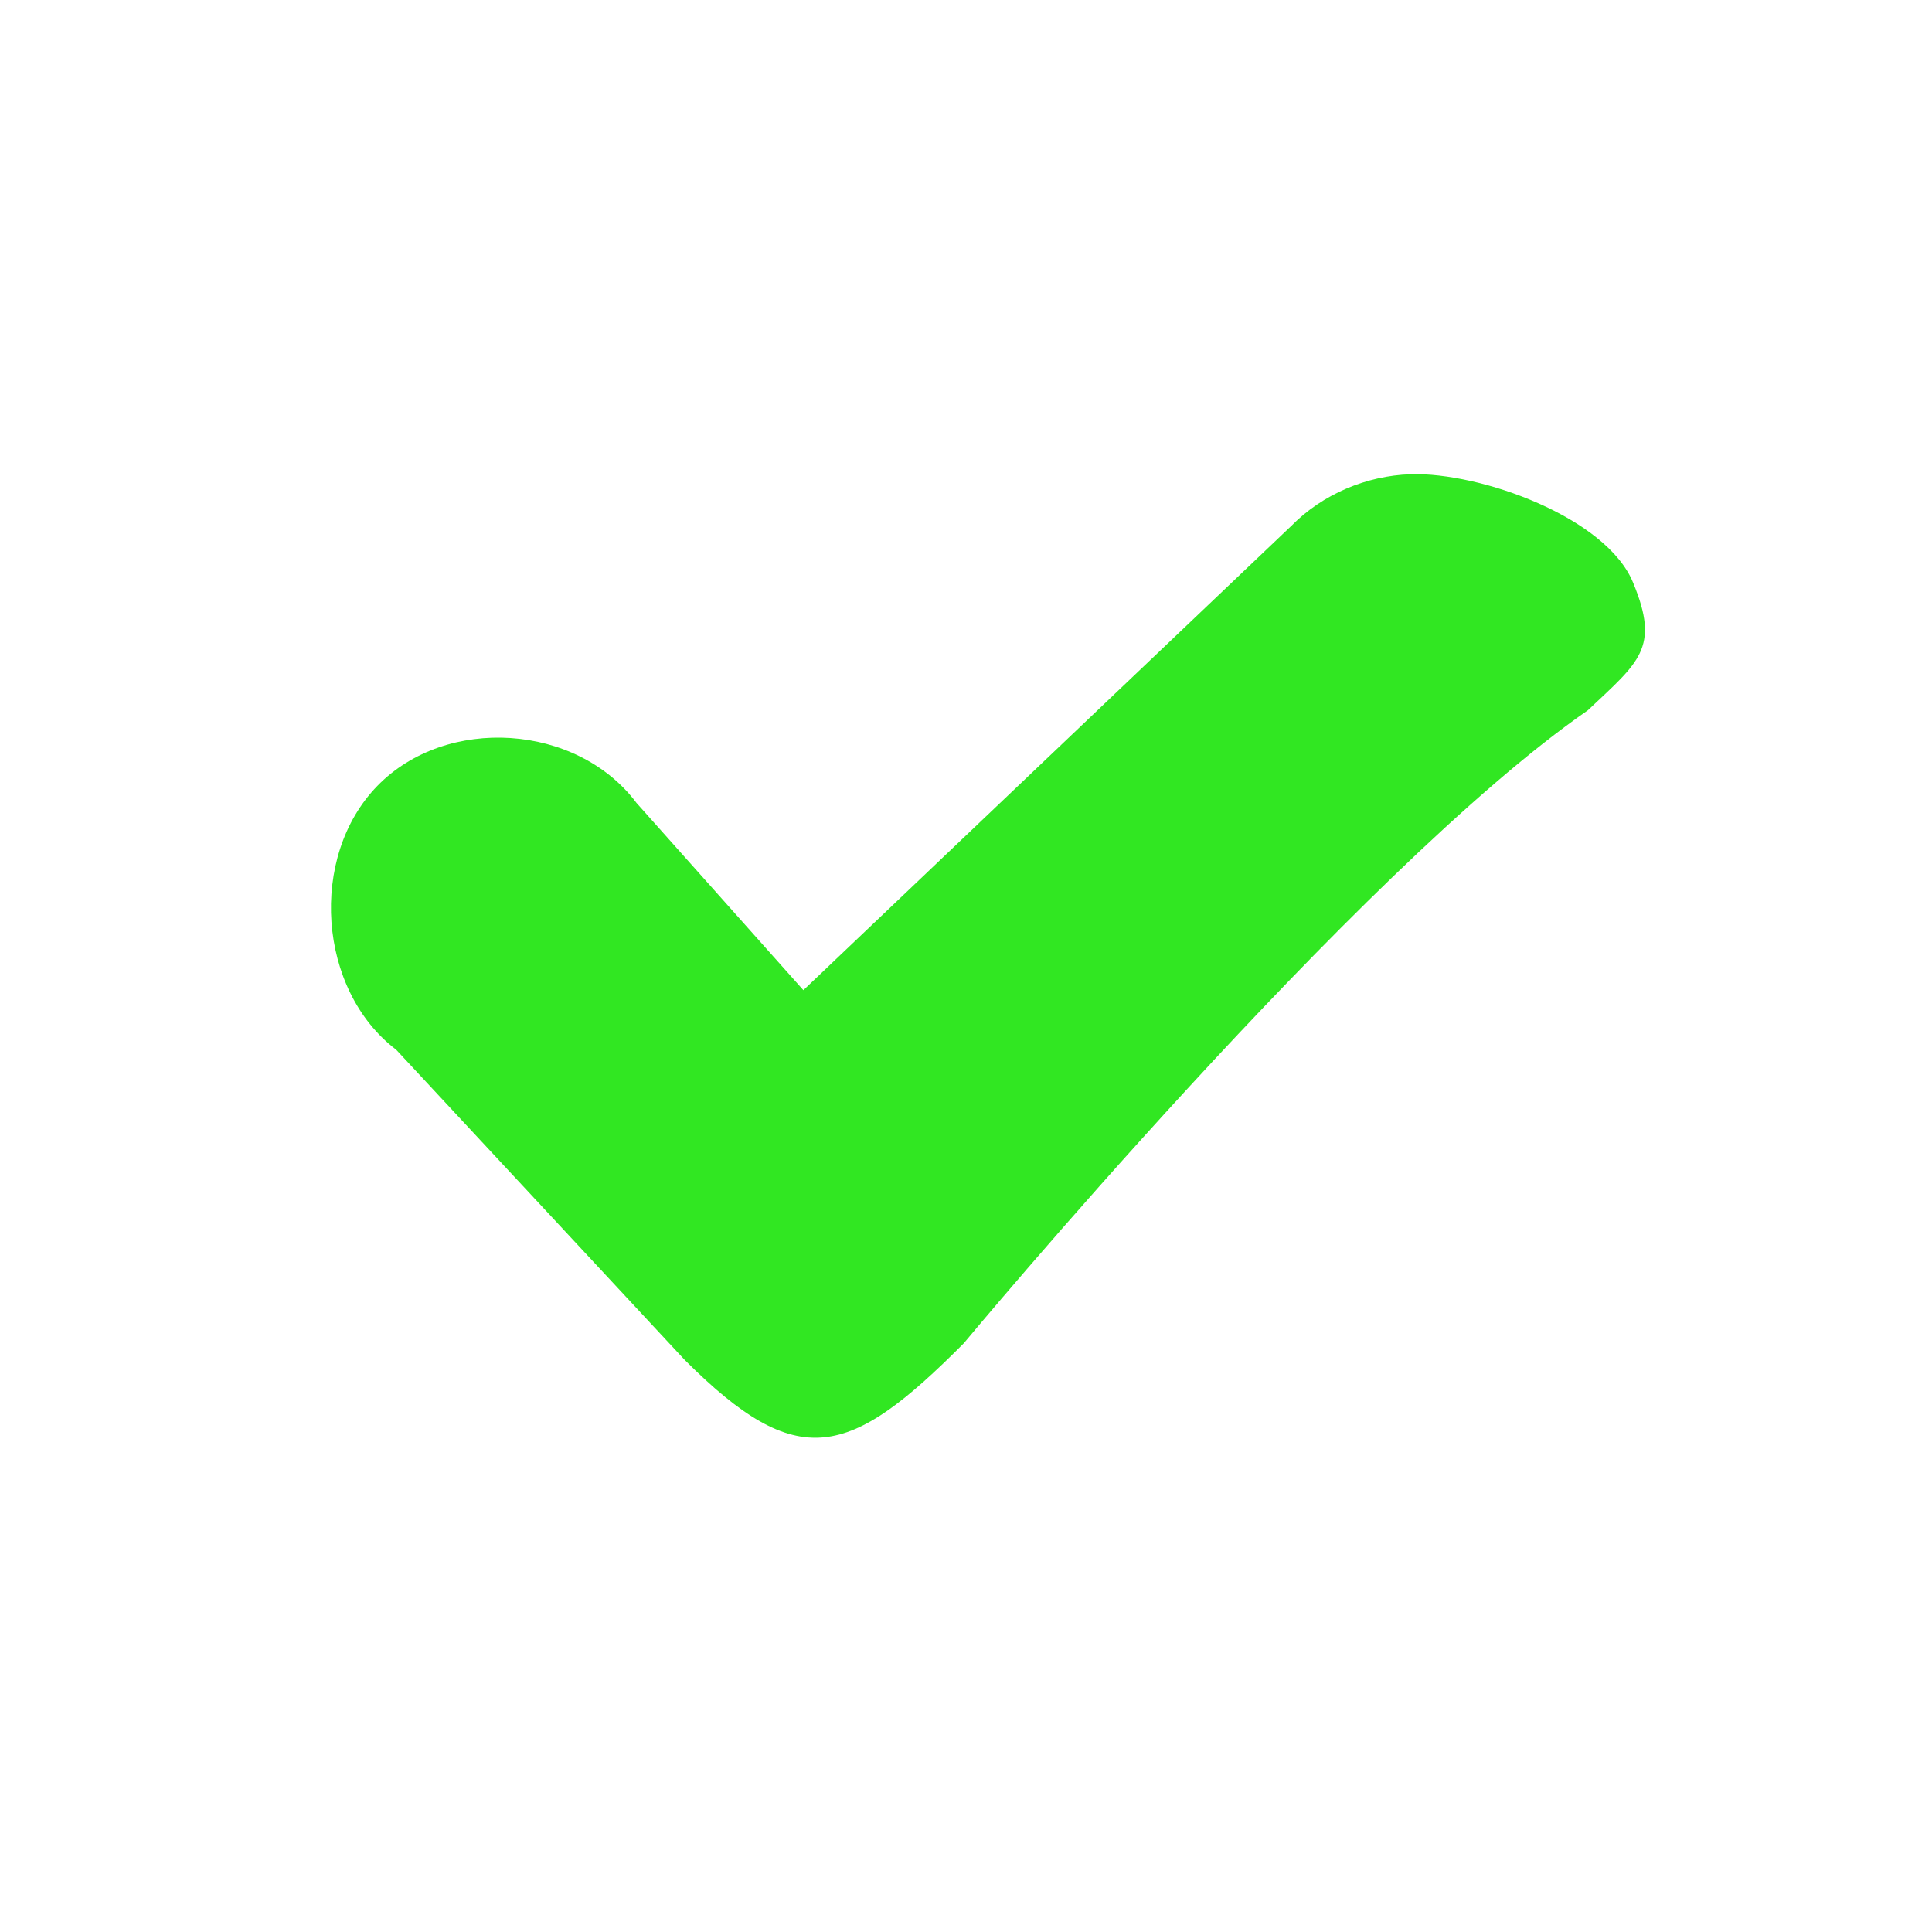
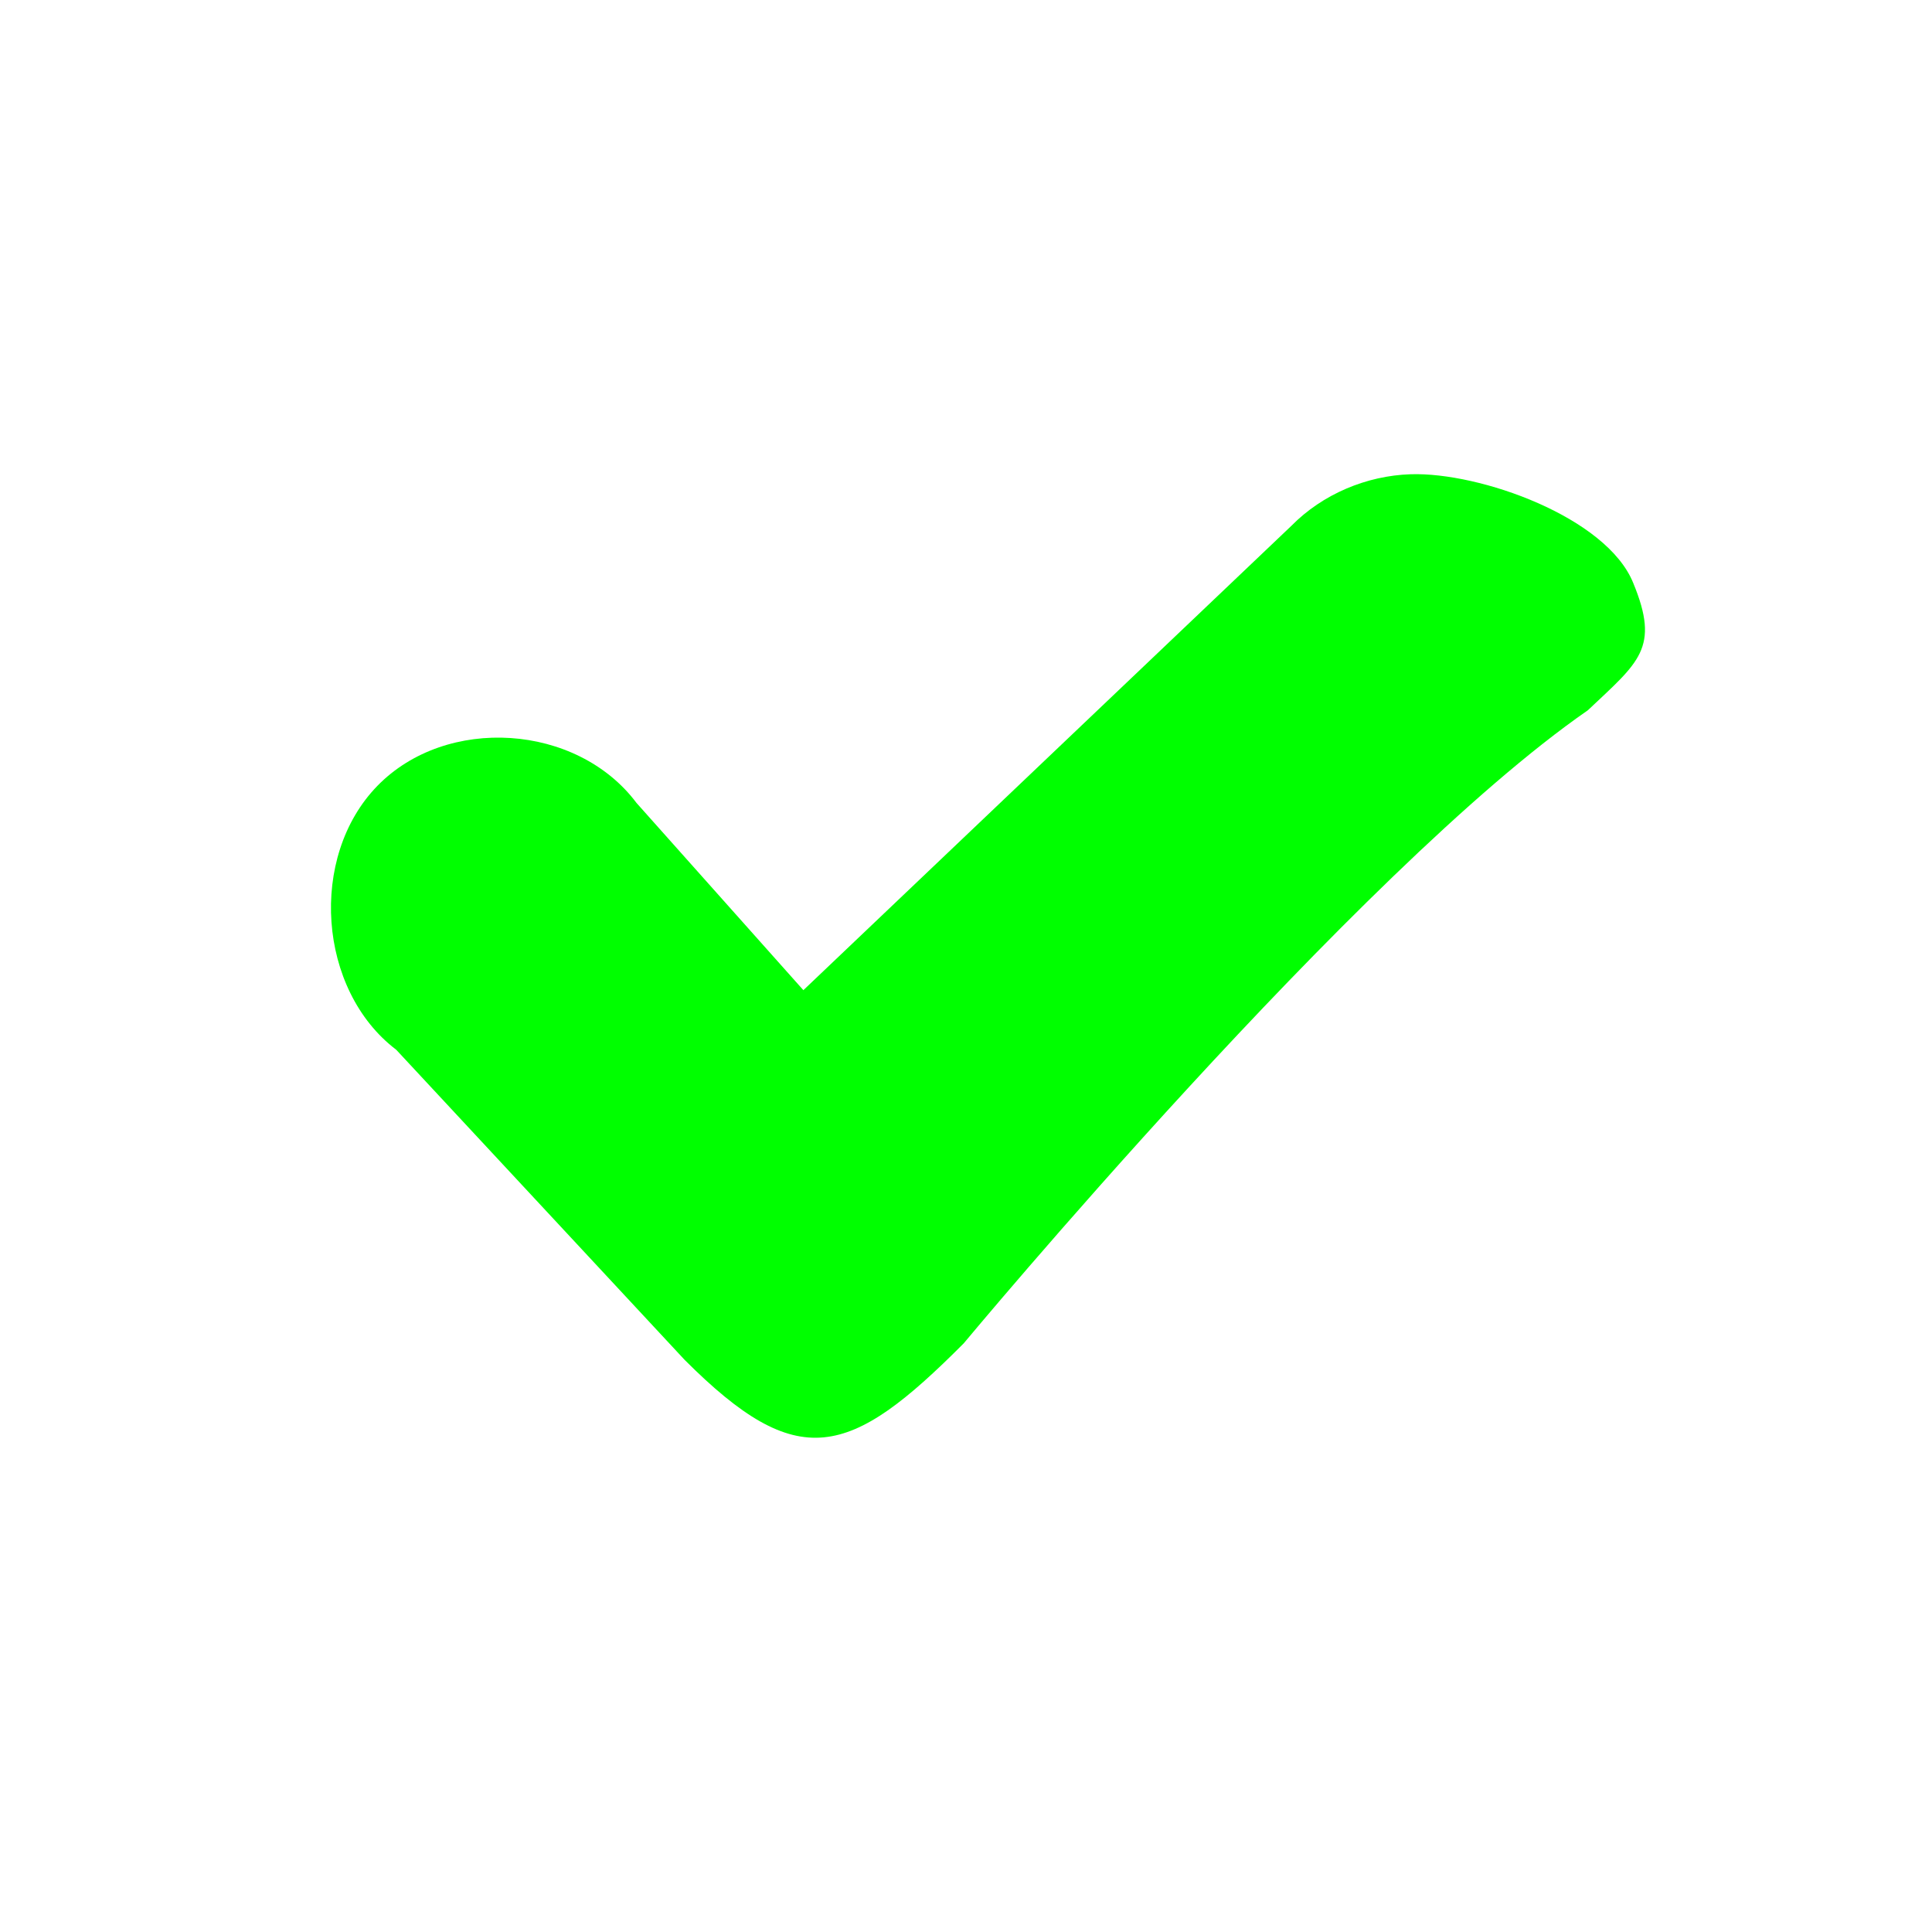
<svg xmlns="http://www.w3.org/2000/svg" width="133pt" height="133pt" viewBox="0 0 133 133" version="1.1">
  <g id="surface1">
-     <path style=" stroke:none;fill-rule:nonzero;fill:#31e722;fill-opacity:1;" d="M 97.102 32.648 C 94.074 32.746 91.047 34.016 88.898 36.199 L 55.305 68.164 L 43.816 55.273 C 39.715 49.805 30.73 49.219 25.977 54.102 C 21.223 58.984 21.875 68.164 27.277 72.266 L 47.137 93.621 C 54.949 101.434 58.465 100.391 66.34 92.48 C 66.34 92.48 93.426 59.895 109.309 48.895 C 112.824 45.574 114.289 44.629 112.434 40.137 C 110.613 35.613 101.887 32.488 97.102 32.648 Z M 97.102 32.648 " />
+     <path style=" stroke:none;fill-rule:nonzero;fill:#00ff00;fill-opacity:1;" d="M 97.102 32.648 C 94.074 32.746 91.047 34.016 88.898 36.199 L 55.305 68.164 L 43.816 55.273 C 39.715 49.805 30.73 49.219 25.977 54.102 C 21.223 58.984 21.875 68.164 27.277 72.266 L 47.137 93.621 C 54.949 101.434 58.465 100.391 66.34 92.48 C 66.34 92.48 93.426 59.895 109.309 48.895 C 112.824 45.574 114.289 44.629 112.434 40.137 C 110.613 35.613 101.887 32.488 97.102 32.648 Z M 97.102 32.648 " />
  </g>
</svg>
